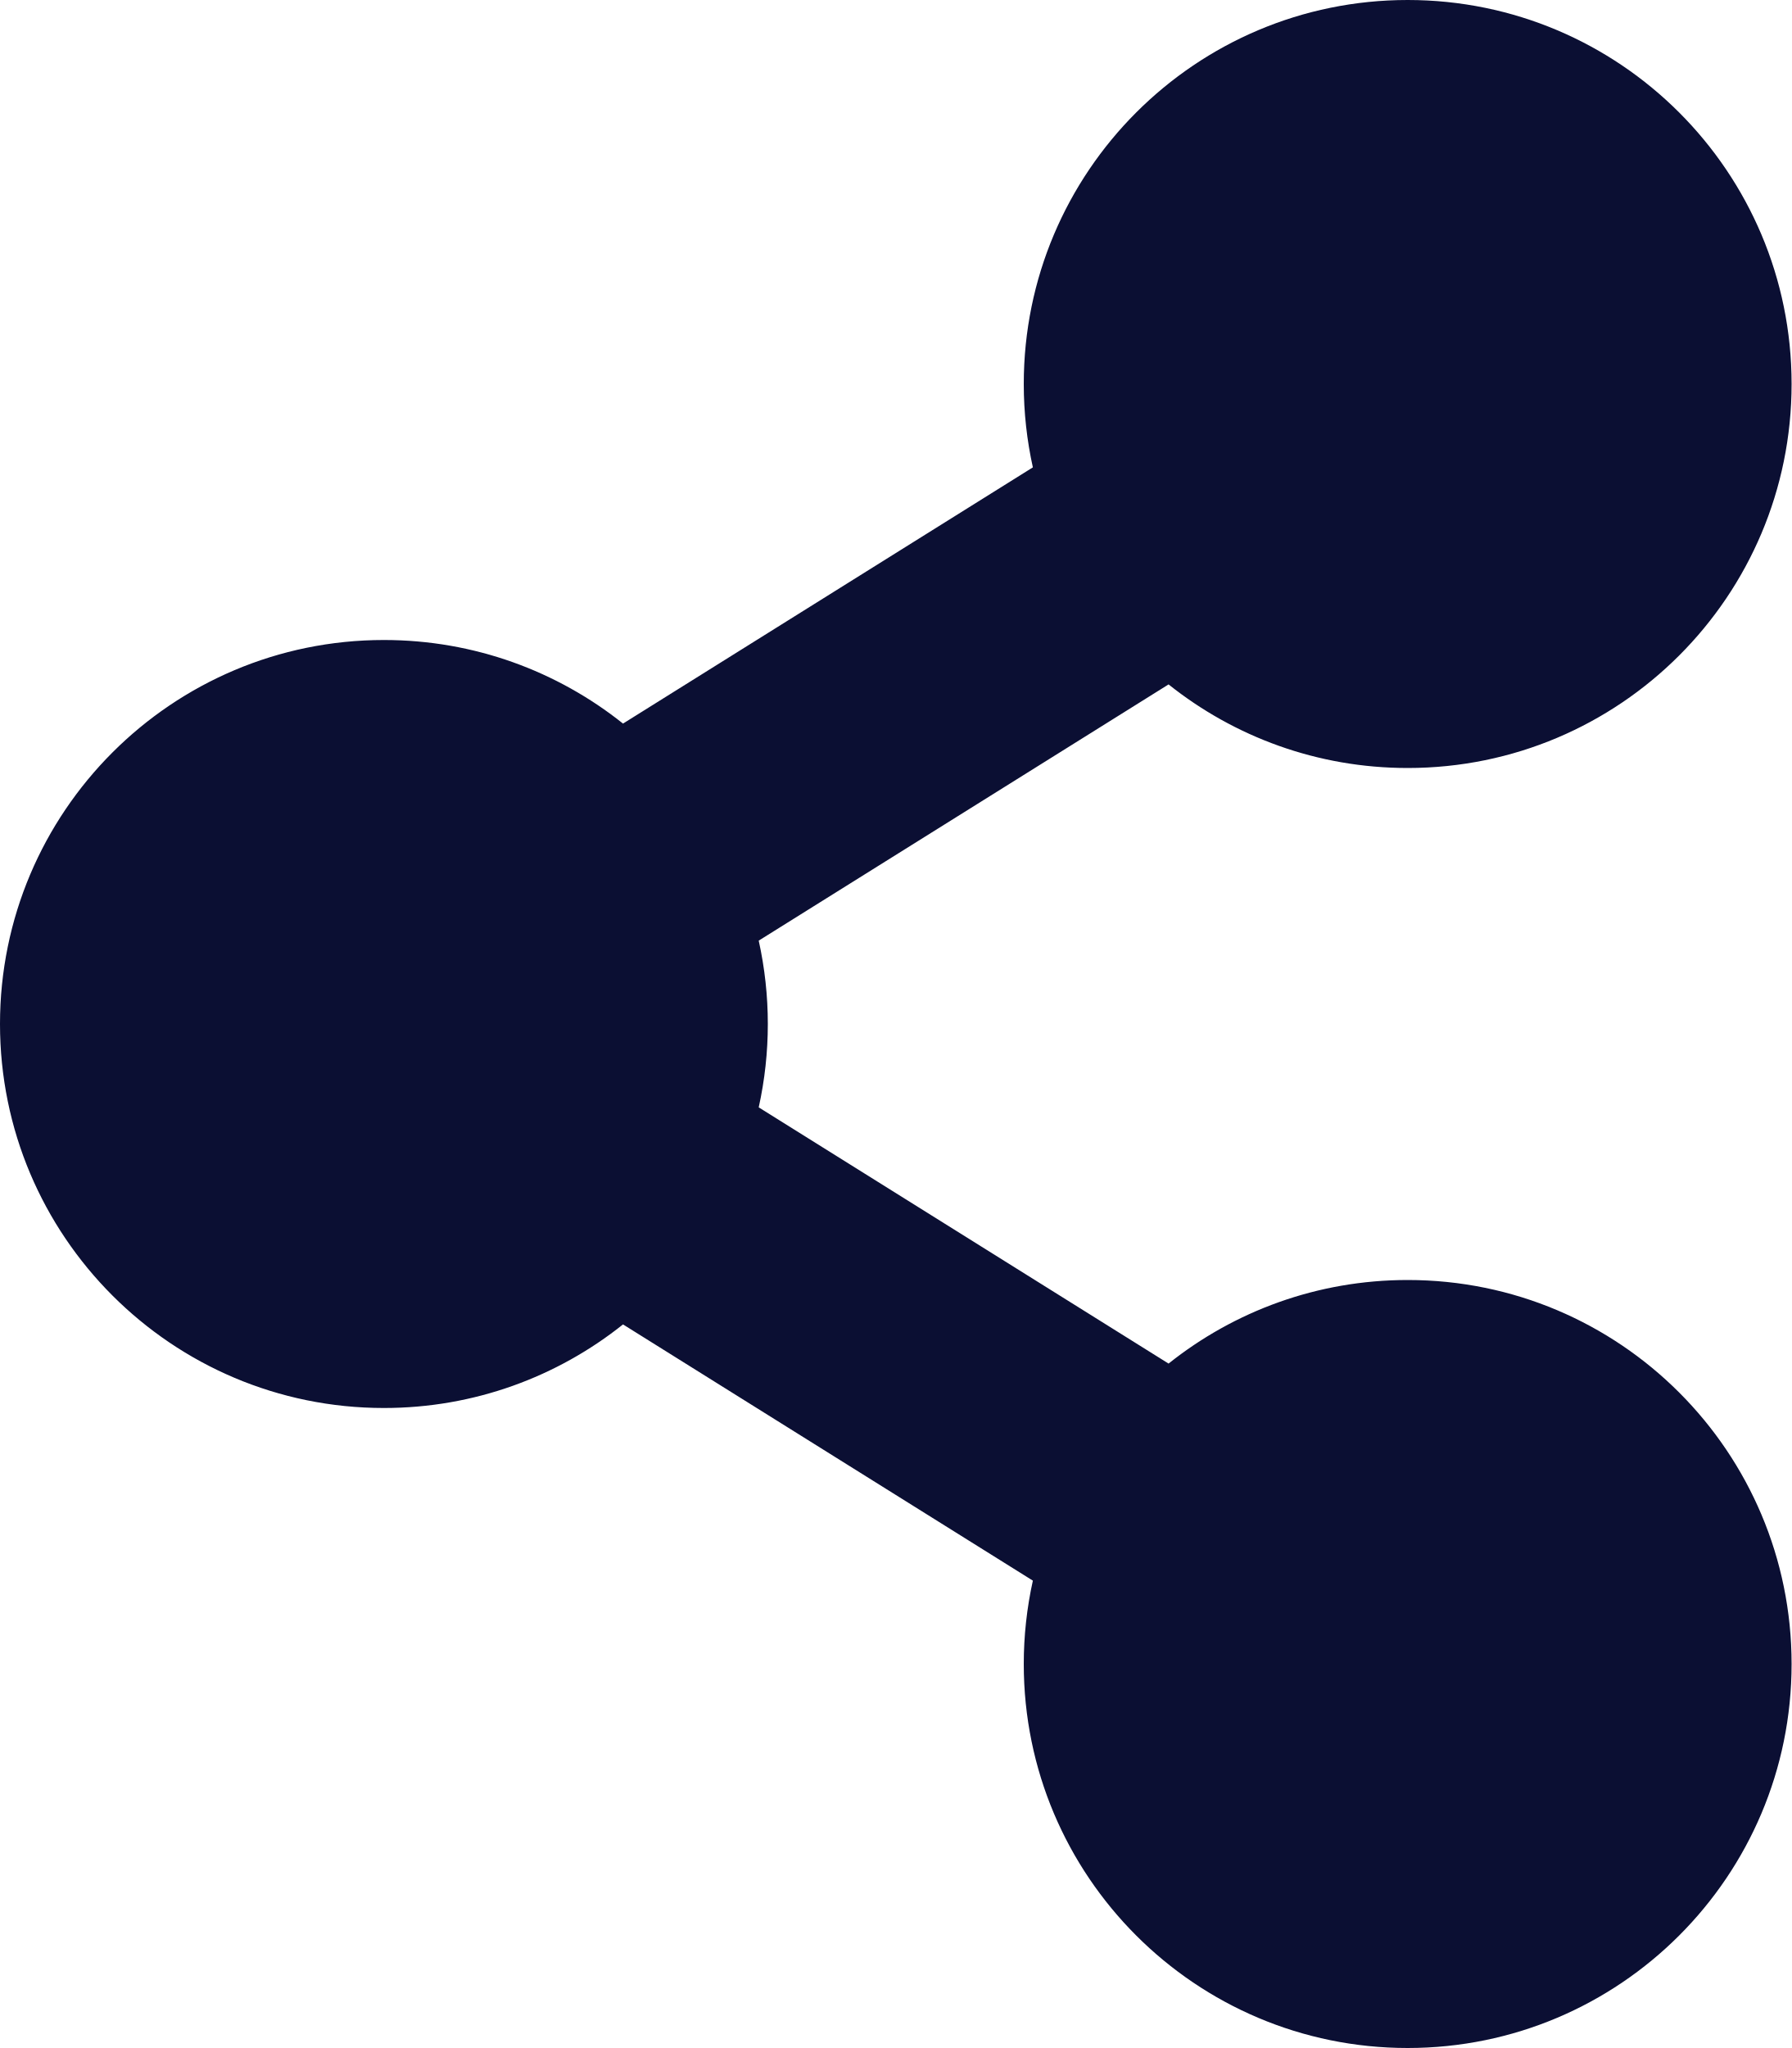
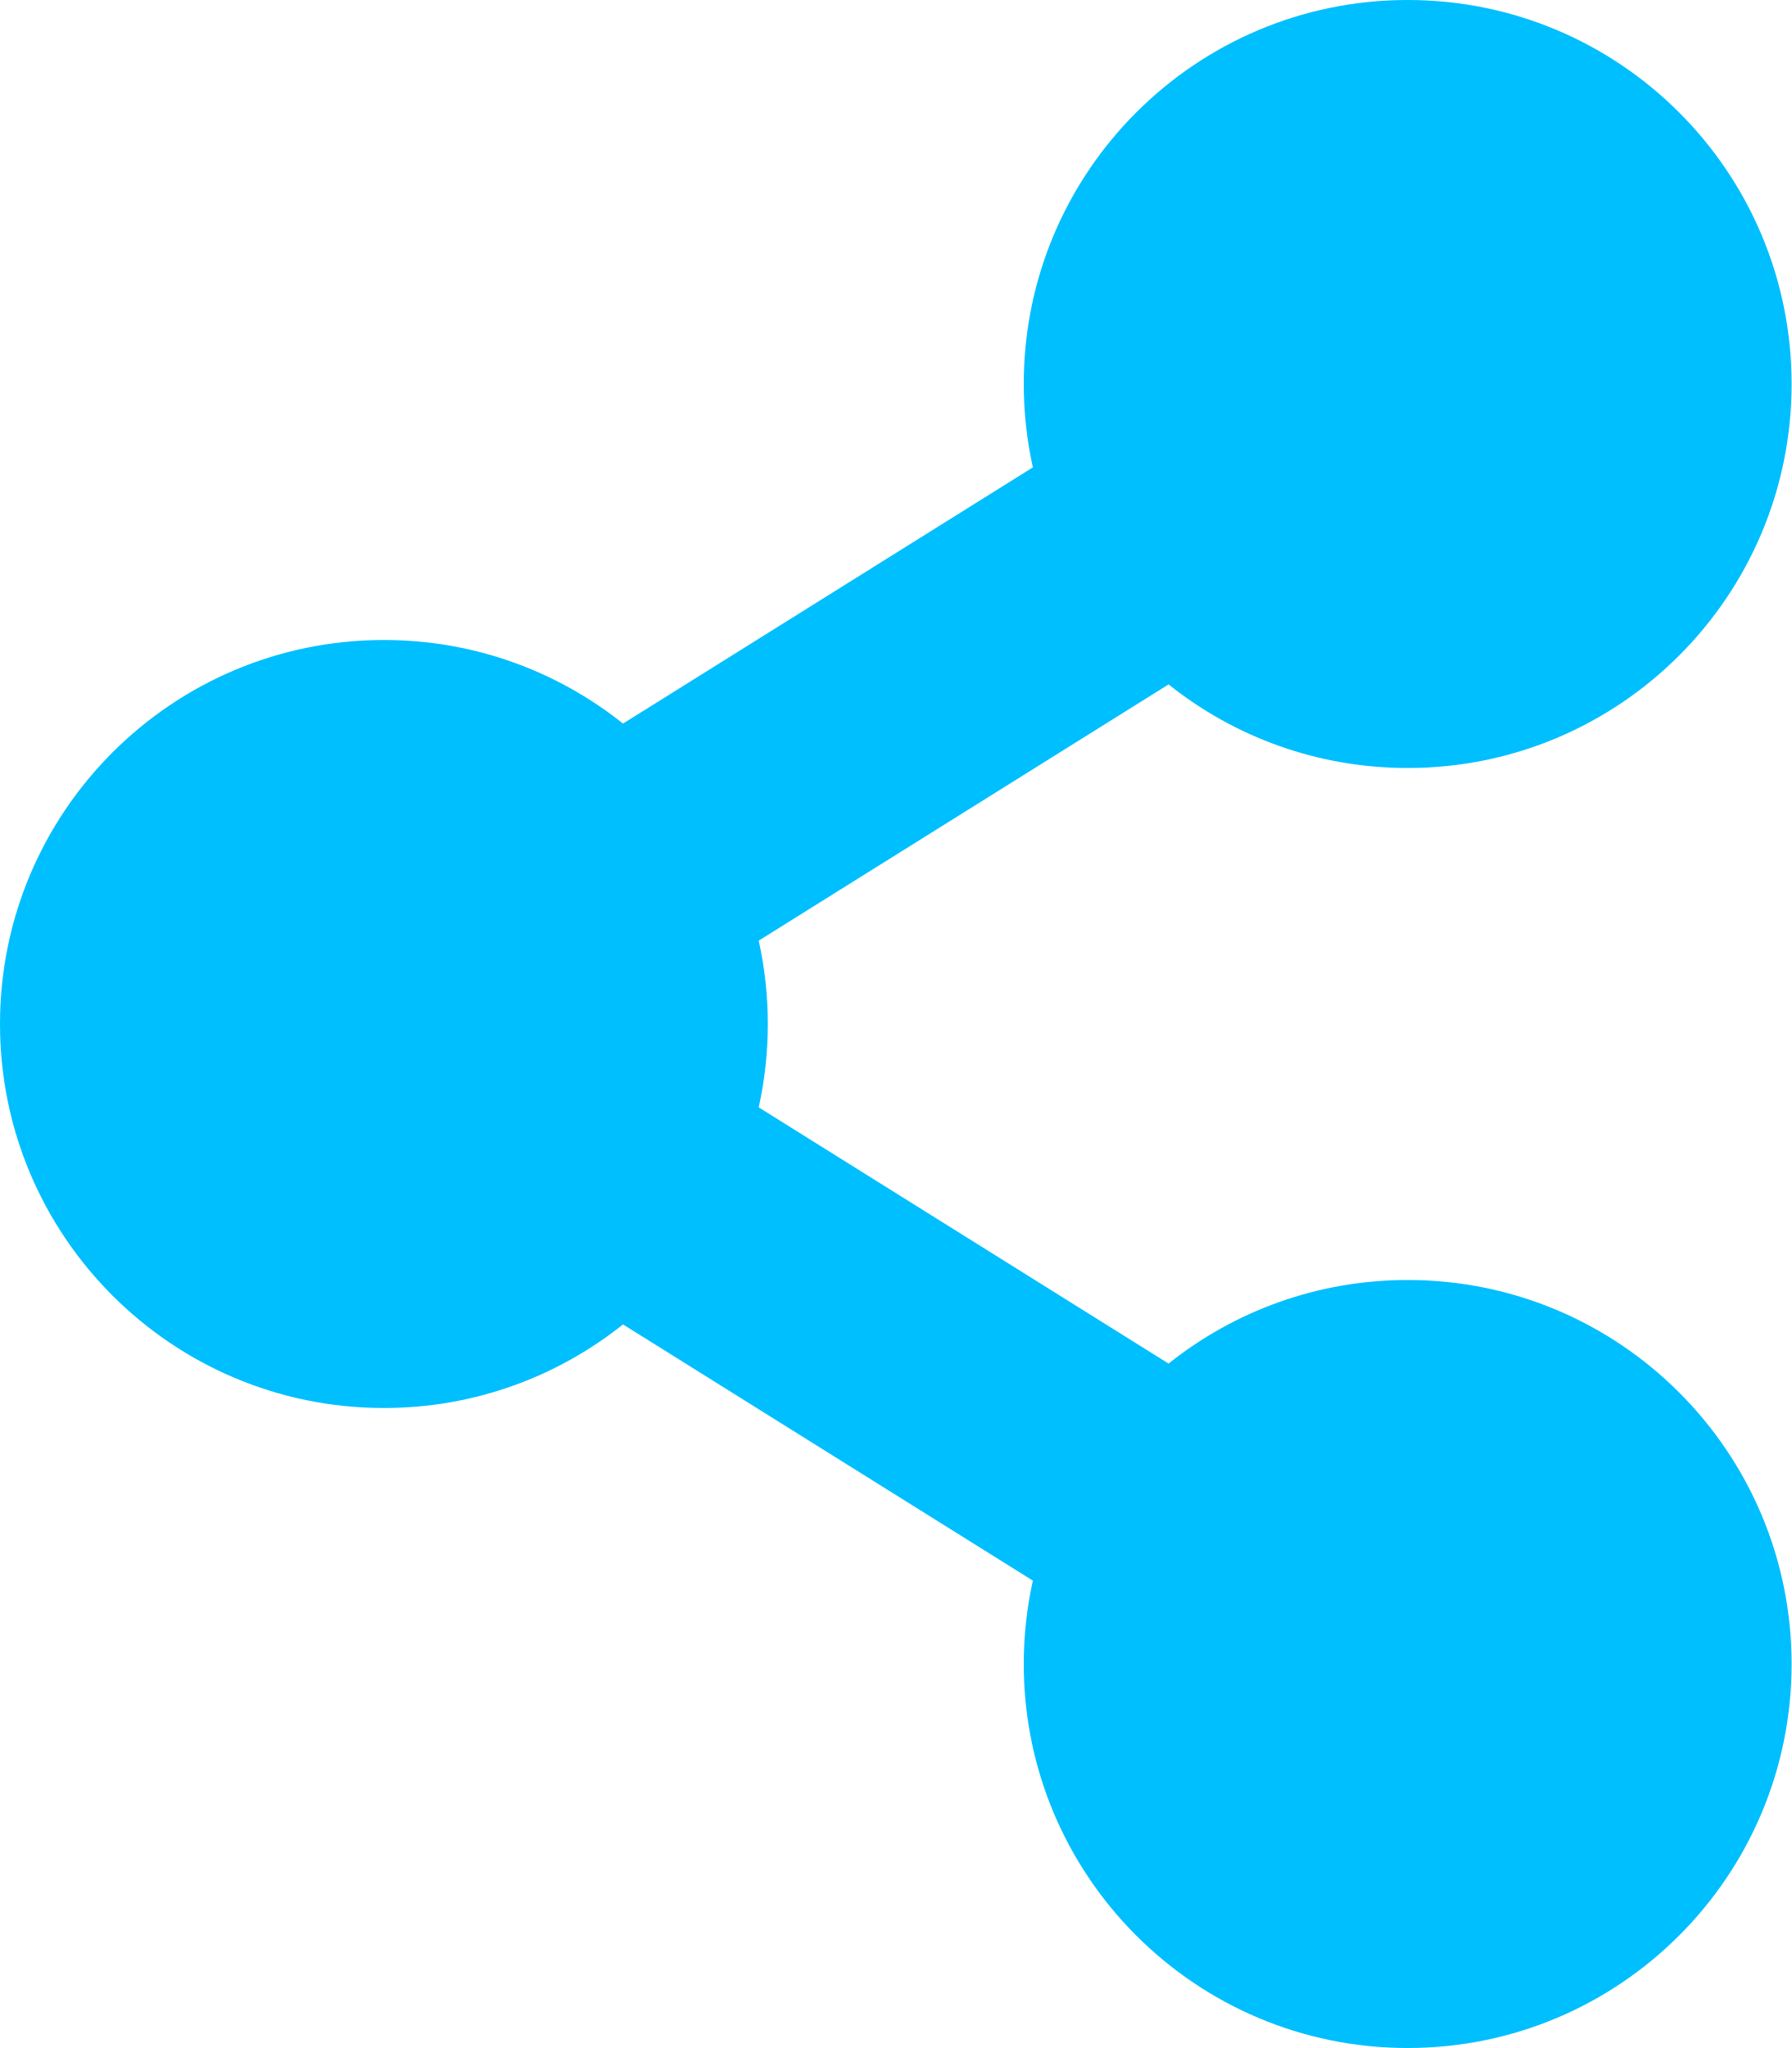
<svg xmlns="http://www.w3.org/2000/svg" viewBox="0 0 448 512">
-   <path d="M352 320c-22.608 0-43.387 7.819-59.79 20.895l-102.486-64.054a96.551 96.551 0 0 0 0-41.683l102.486-64.054C308.613 184.181 329.392 192 352 192c53.019 0 96-42.981 96-96S405.019 0 352 0s-96 42.981-96 96c0 7.158.79 14.13 2.276 20.841L155.79 180.895C139.387 167.819 118.608 160 96 160c-53.019 0-96 42.981-96 96s42.981 96 96 96c22.608 0 43.387-7.819 59.79-20.895l102.486 64.054A96.301 96.301 0 0 0 256 416c0 53.019 42.981 96 96 96s96-42.981 96-96-42.981-96-96-96z" fill="#0b0f33" />
+   <path d="M352 320c-22.608 0-43.387 7.819-59.79 20.895l-102.486-64.054a96.551 96.551 0 0 0 0-41.683l102.486-64.054C308.613 184.181 329.392 192 352 192c53.019 0 96-42.981 96-96S405.019 0 352 0s-96 42.981-96 96c0 7.158.79 14.13 2.276 20.841L155.79 180.895C139.387 167.819 118.608 160 96 160c-53.019 0-96 42.981-96 96s42.981 96 96 96c22.608 0 43.387-7.819 59.79-20.895l102.486 64.054A96.301 96.301 0 0 0 256 416c0 53.019 42.981 96 96 96s96-42.981 96-96-42.981-96-96-96z" fill="#00bfff" />
</svg>
